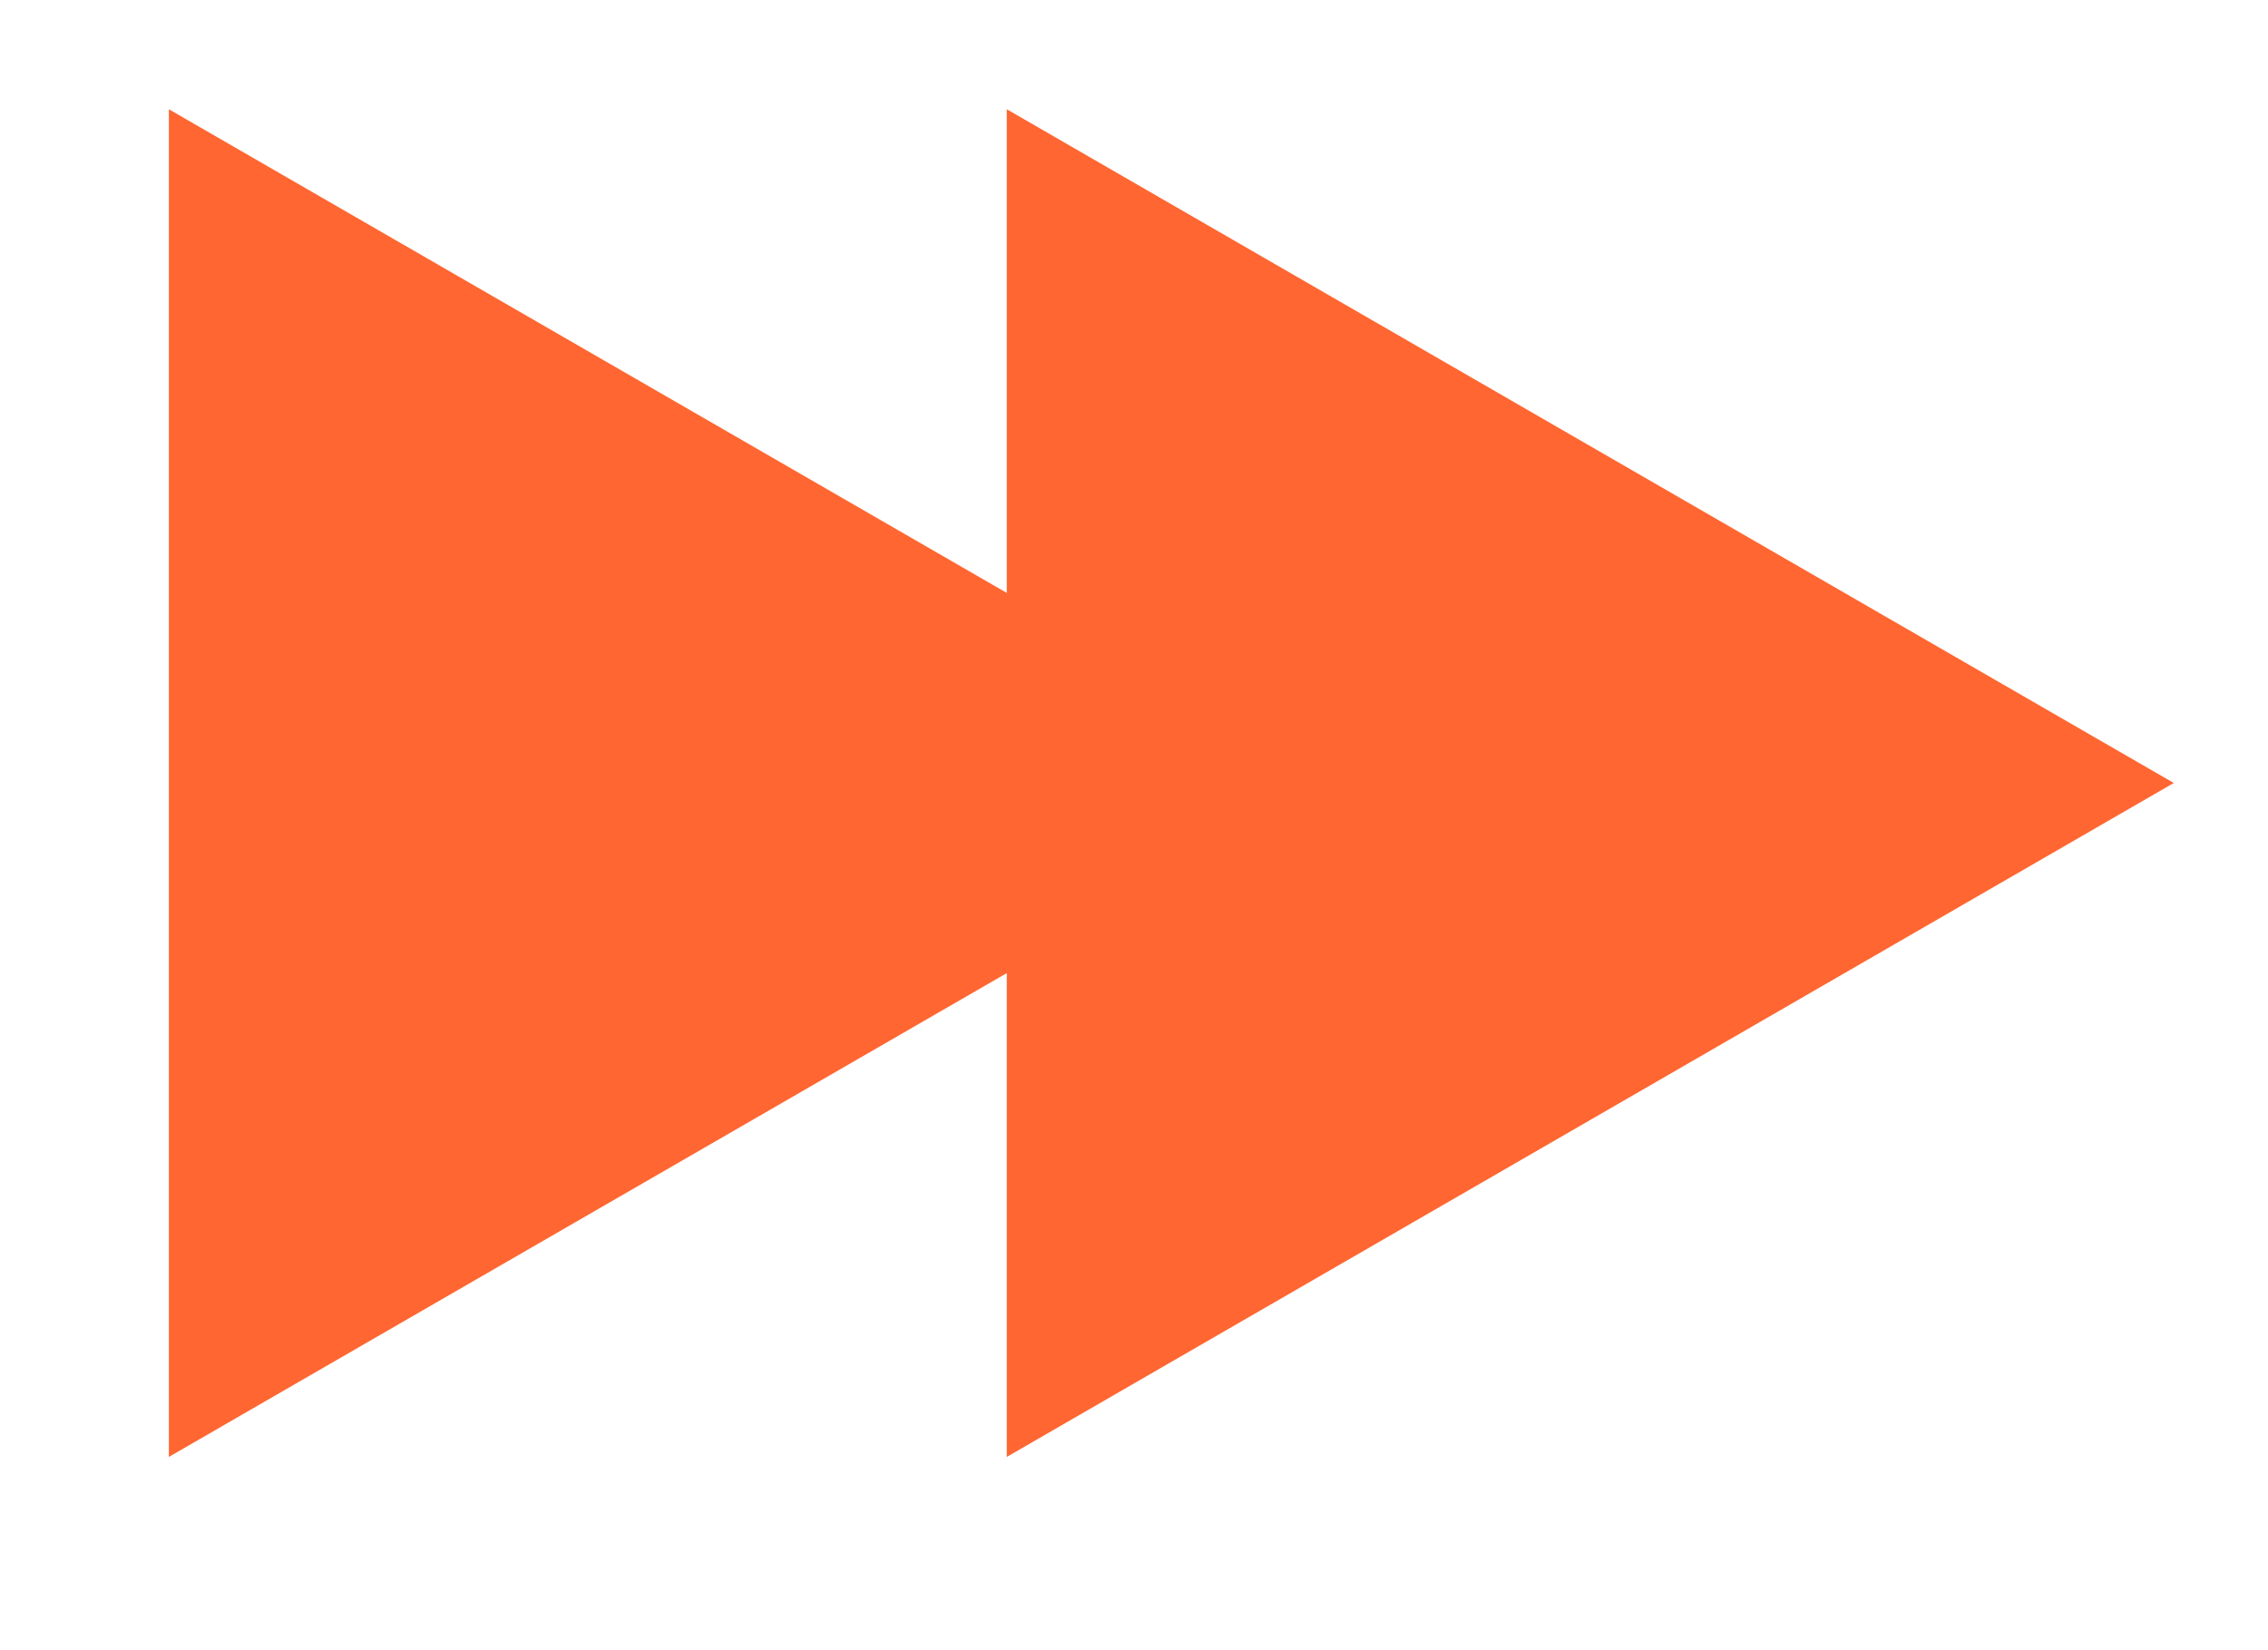
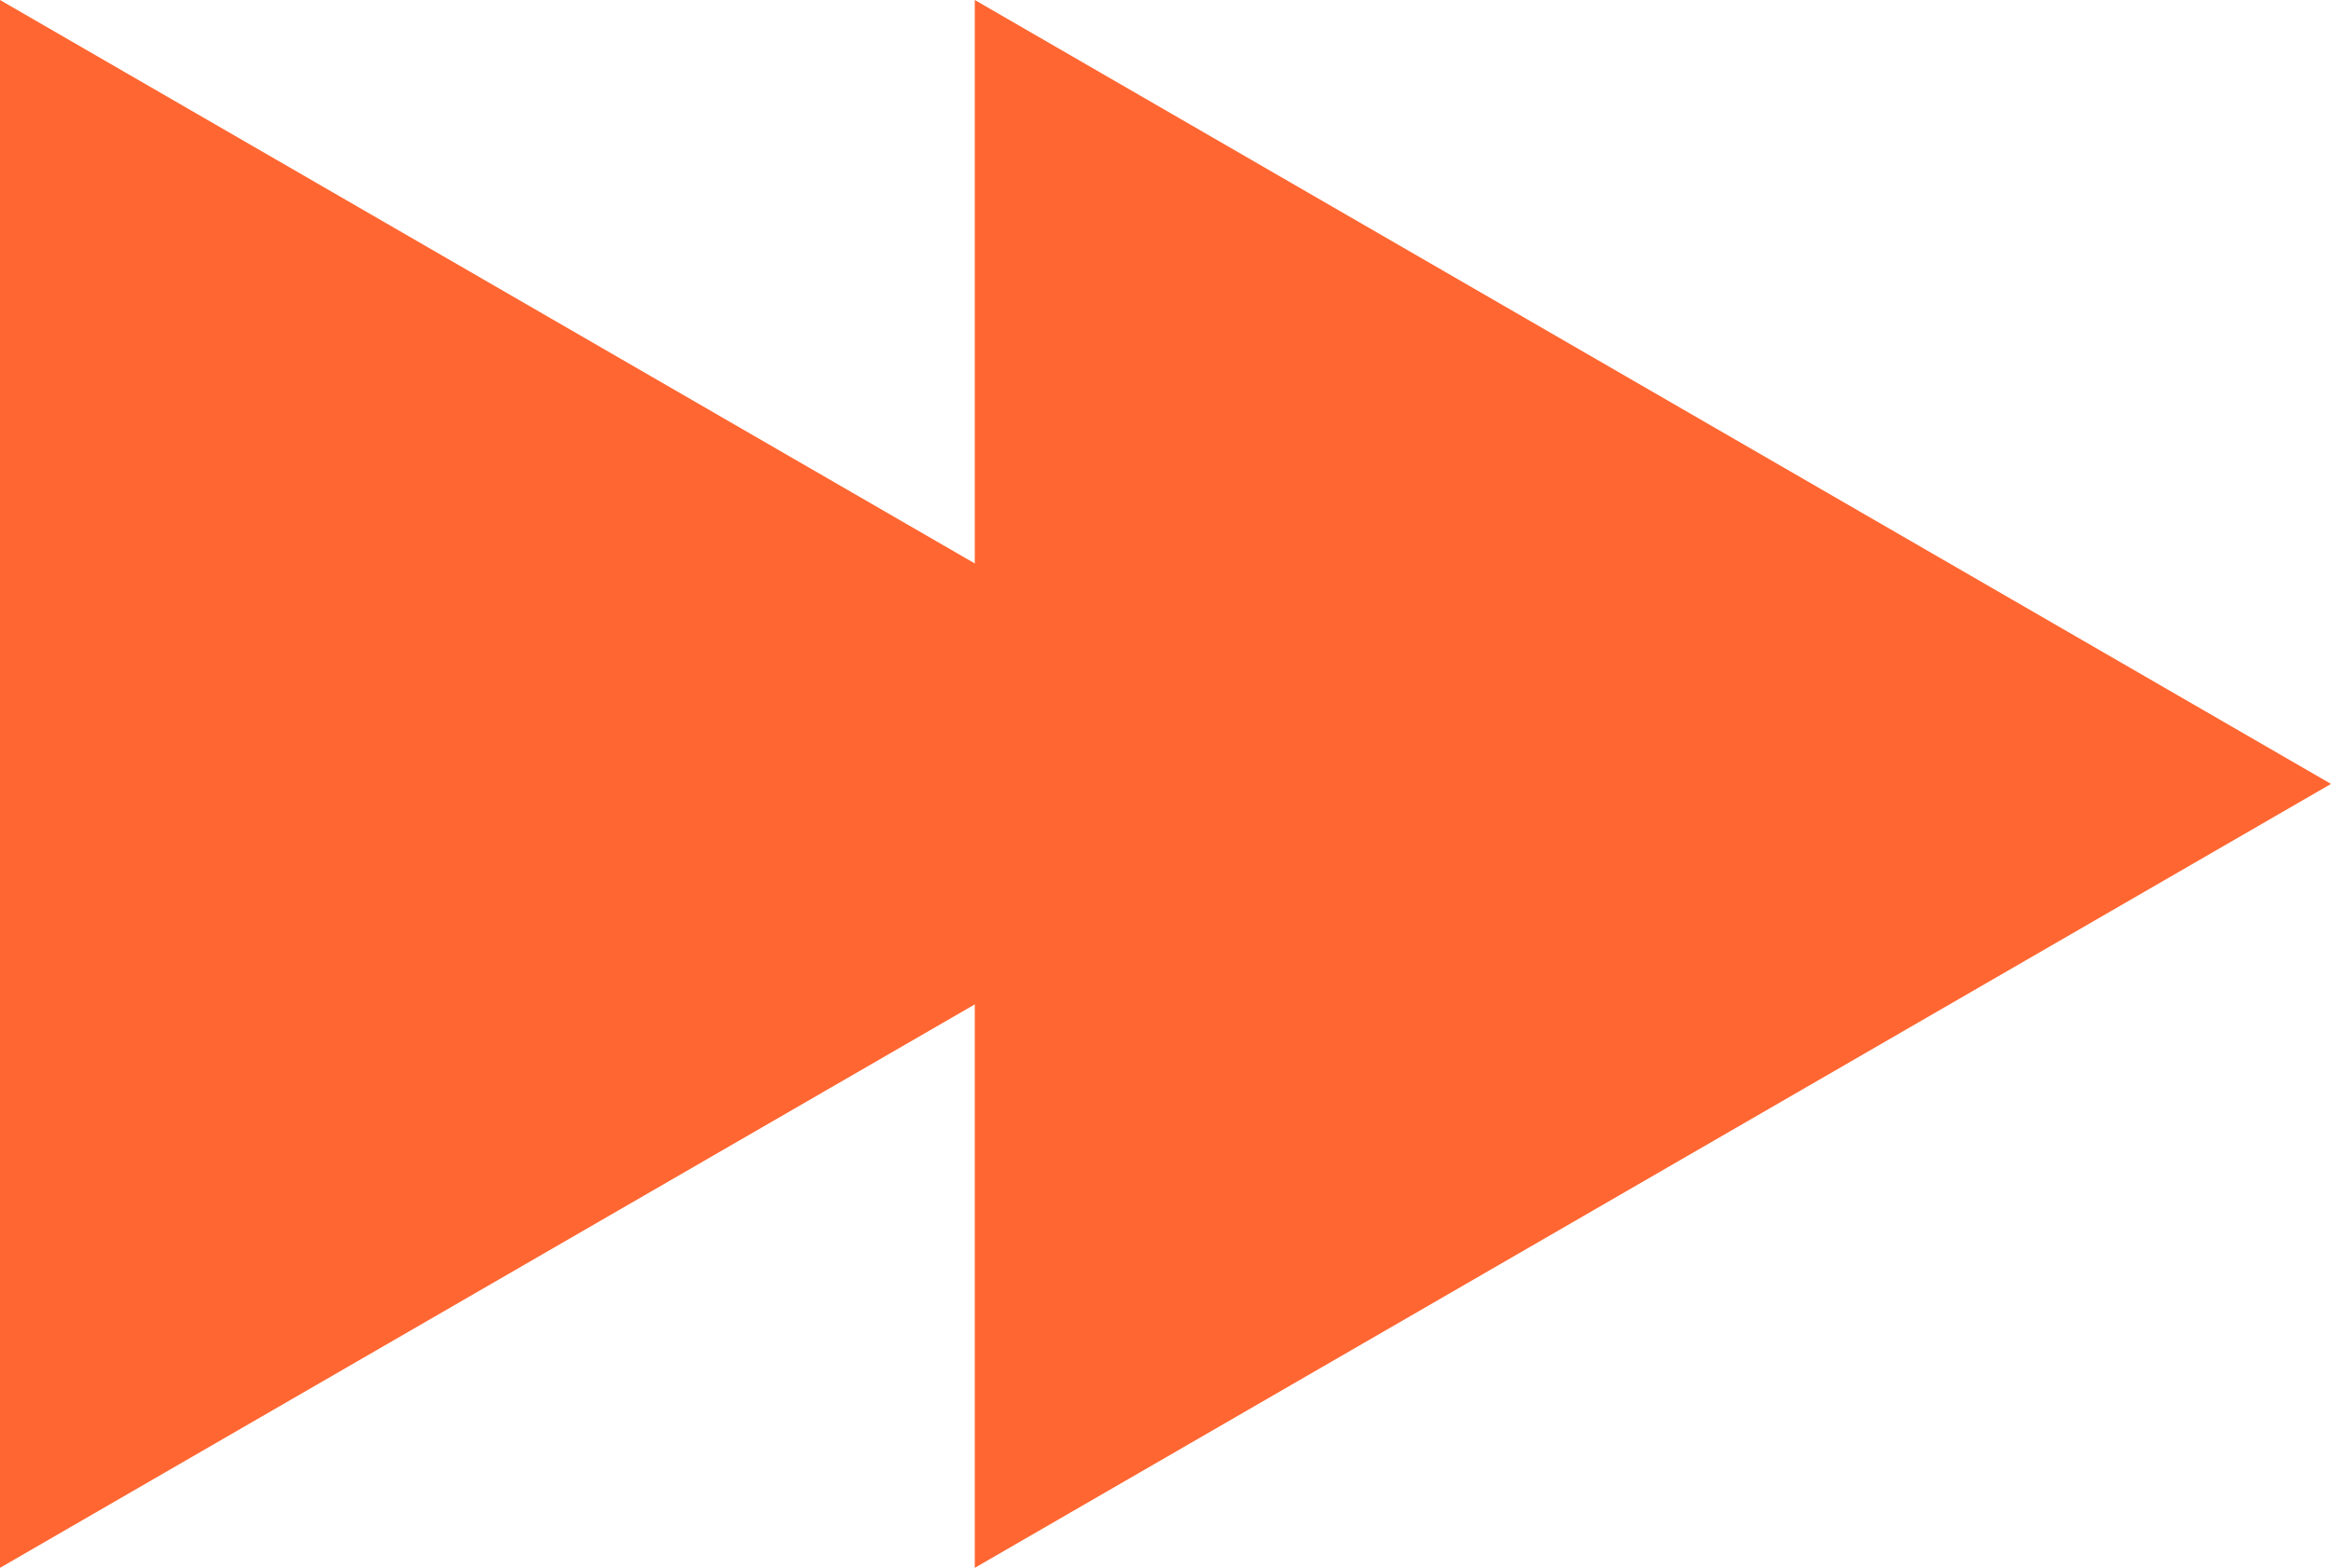
- <svg xmlns="http://www.w3.org/2000/svg" width="11" height="8" viewBox="0 0 11 8" fill="none">
-   <path d="M6.48 3.798L0.819 7.067L0.819 0.53L6.48 3.798Z" fill="#FF6631" />
-   <path d="M10.543 3.798L4.883 7.067L4.883 0.53L10.543 3.798Z" fill="#FF6631" />
+ <svg xmlns="http://www.w3.org/2000/svg" version="1.1" id="Layer_1" x="0px" y="0px" viewBox="0 0 11 7.4" style="enable-background:new 0 0 11 7.4;" xml:space="preserve">
+   <style type="text/css">
+ 	.st0{fill:#FF6631;}
+ </style>
+   <path class="st0" d="M6.4,3.7L0,7.4V0L6.4,3.7z" />
+   <path class="st0" d="M11,3.7L4.6,7.4V0L11,3.7z" />
</svg>
